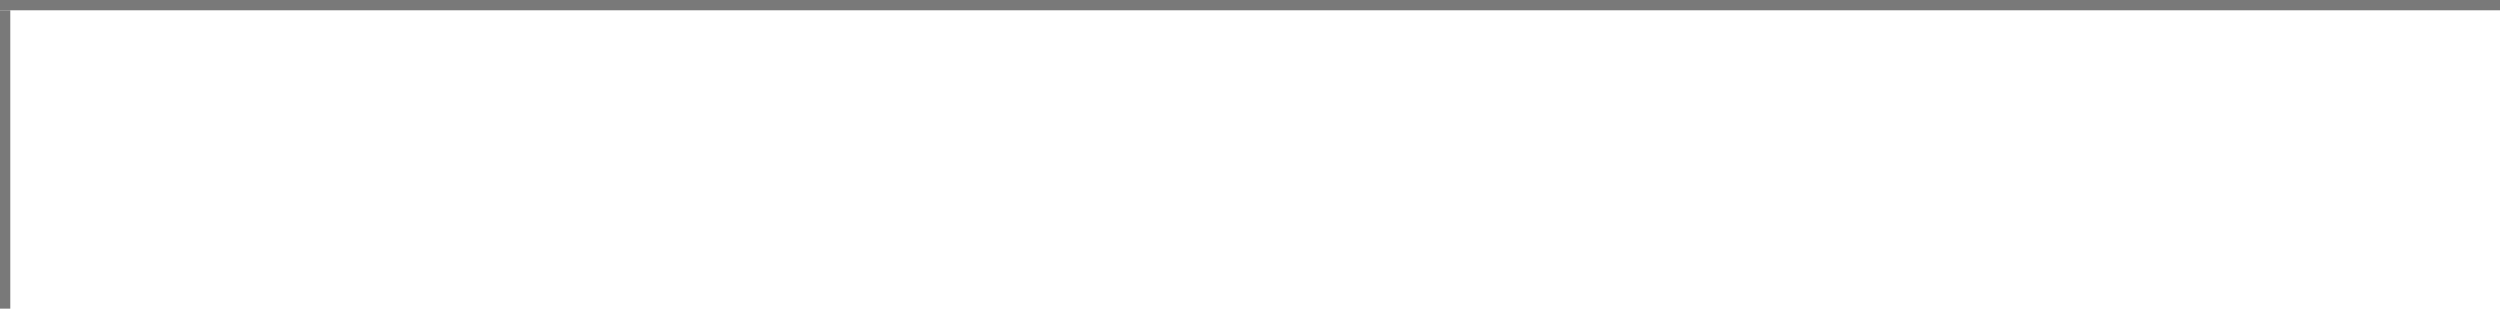
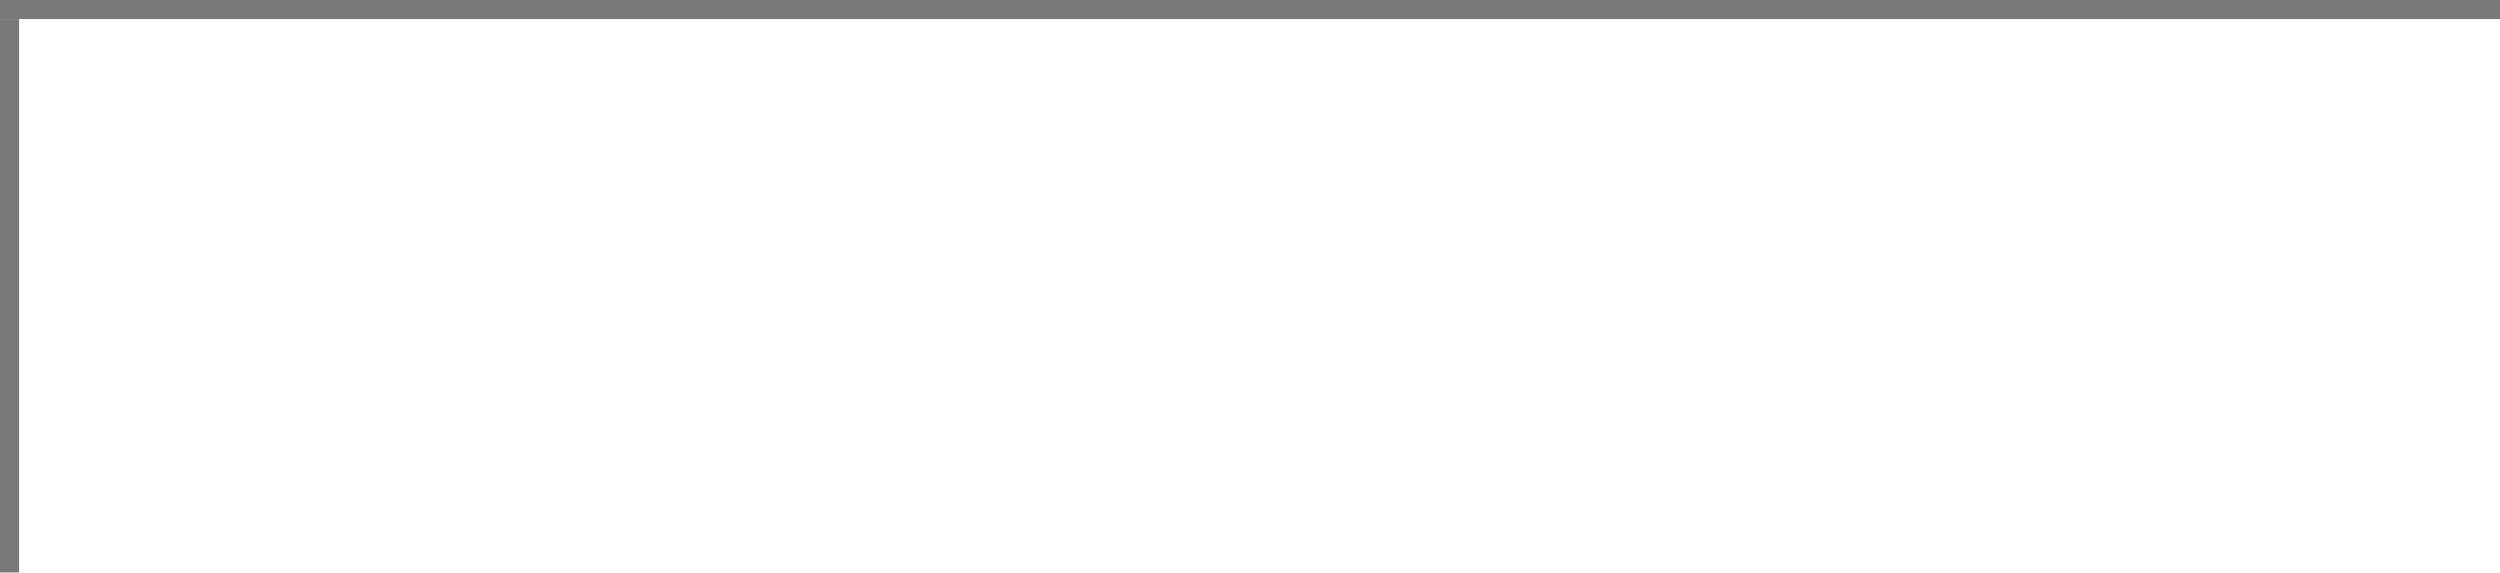
- <svg xmlns="http://www.w3.org/2000/svg" version="1.1" width="243px" height="30px" viewBox="283 931 243 30">
-   <path d="M 1 1  L 243 1  L 243 30  L 1 30  L 1 1  Z " fill-rule="nonzero" fill="rgba(255, 255, 255, 1)" stroke="none" transform="matrix(1 0 0 1 283 931 )" class="fill" />
-   <path d="M 0.5 1  L 0.5 30  " stroke-width="1" stroke-dasharray="0" stroke="rgba(121, 121, 121, 1)" fill="none" transform="matrix(1 0 0 1 283 931 )" class="stroke" />
-   <path d="M 0 0.5  L 243 0.5  " stroke-width="1" stroke-dasharray="0" stroke="rgba(121, 121, 121, 1)" fill="none" transform="matrix(1 0 0 1 283 931 )" class="stroke" />
+ <svg xmlns="http://www.w3.org/2000/svg" version="1.1" width="131px" height="30px" viewBox="0 961 131 30">
+   <path d="M 1 1  L 131 1  L 131 30  L 1 30  L 1 1  Z " fill-rule="nonzero" fill="rgba(255, 255, 255, 1)" stroke="none" transform="matrix(1 0 0 1 0 961 )" class="fill" />
+   <path d="M 0.5 1  L 0.5 30  " stroke-width="1" stroke-dasharray="0" stroke="rgba(121, 121, 121, 1)" fill="none" transform="matrix(1 0 0 1 0 961 )" class="stroke" />
+   <path d="M 0 0.5  L 131 0.5  " stroke-width="1" stroke-dasharray="0" stroke="rgba(121, 121, 121, 1)" fill="none" transform="matrix(1 0 0 1 0 961 )" class="stroke" />
</svg>
